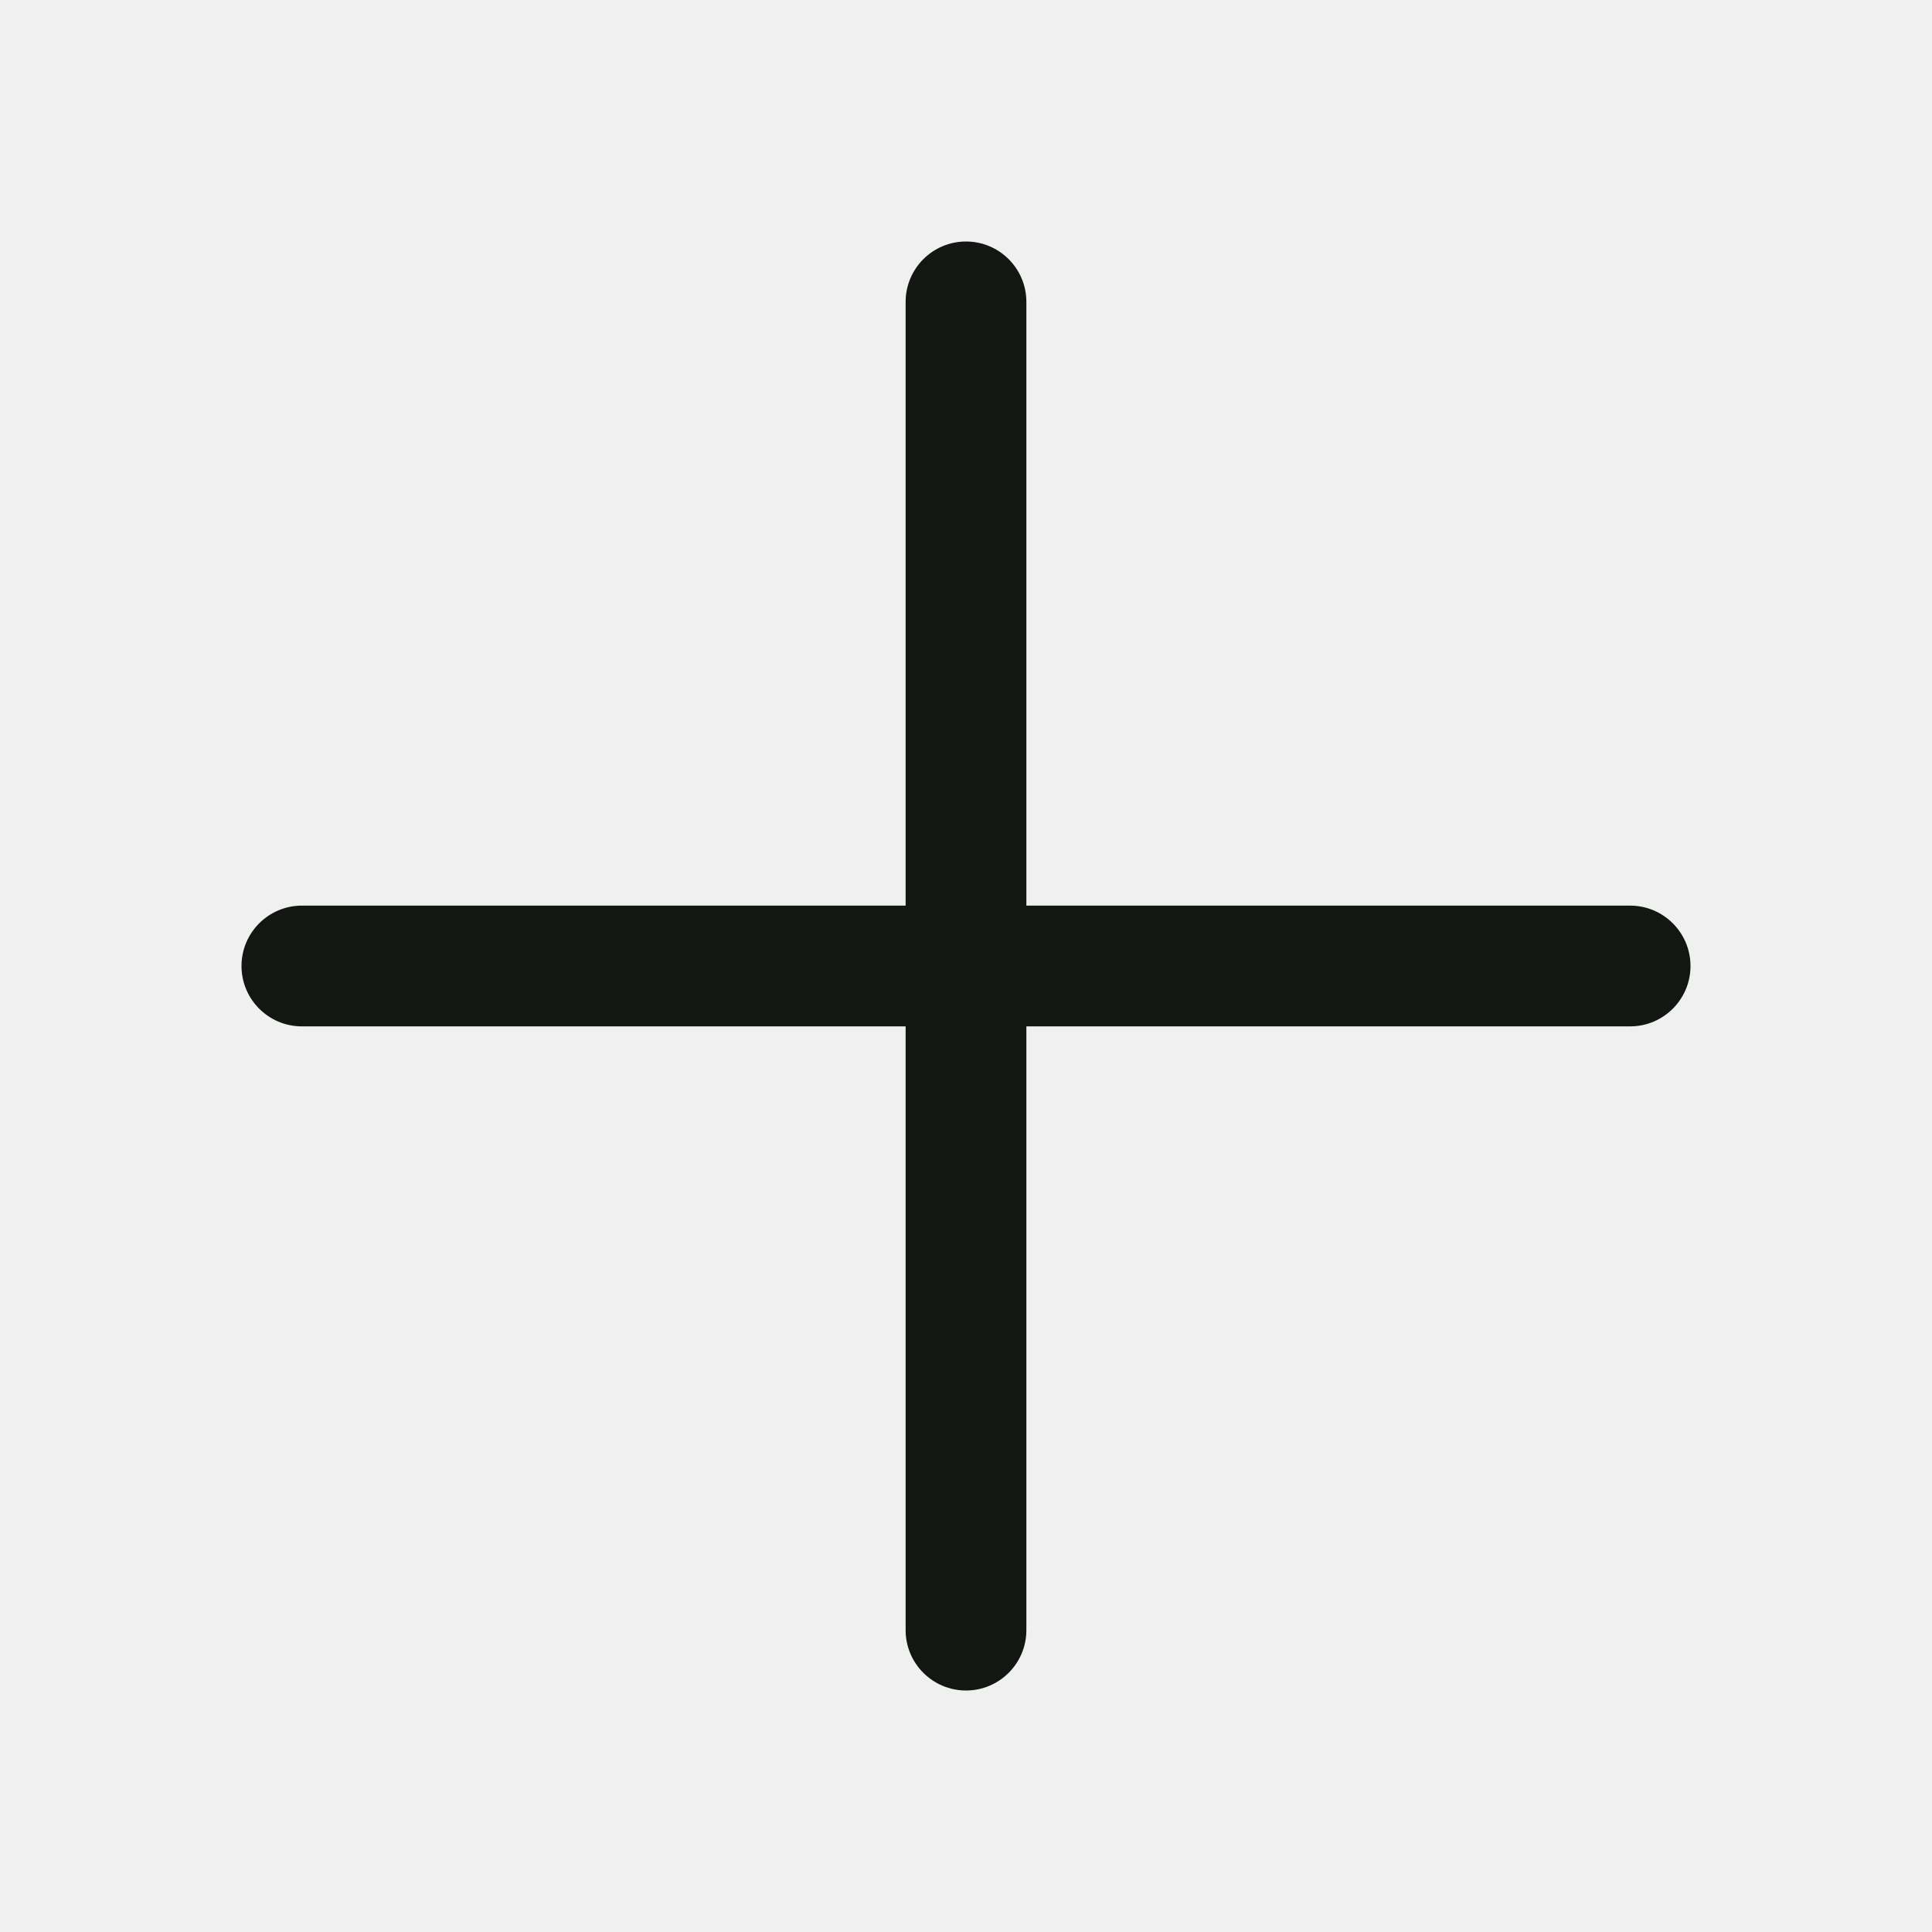
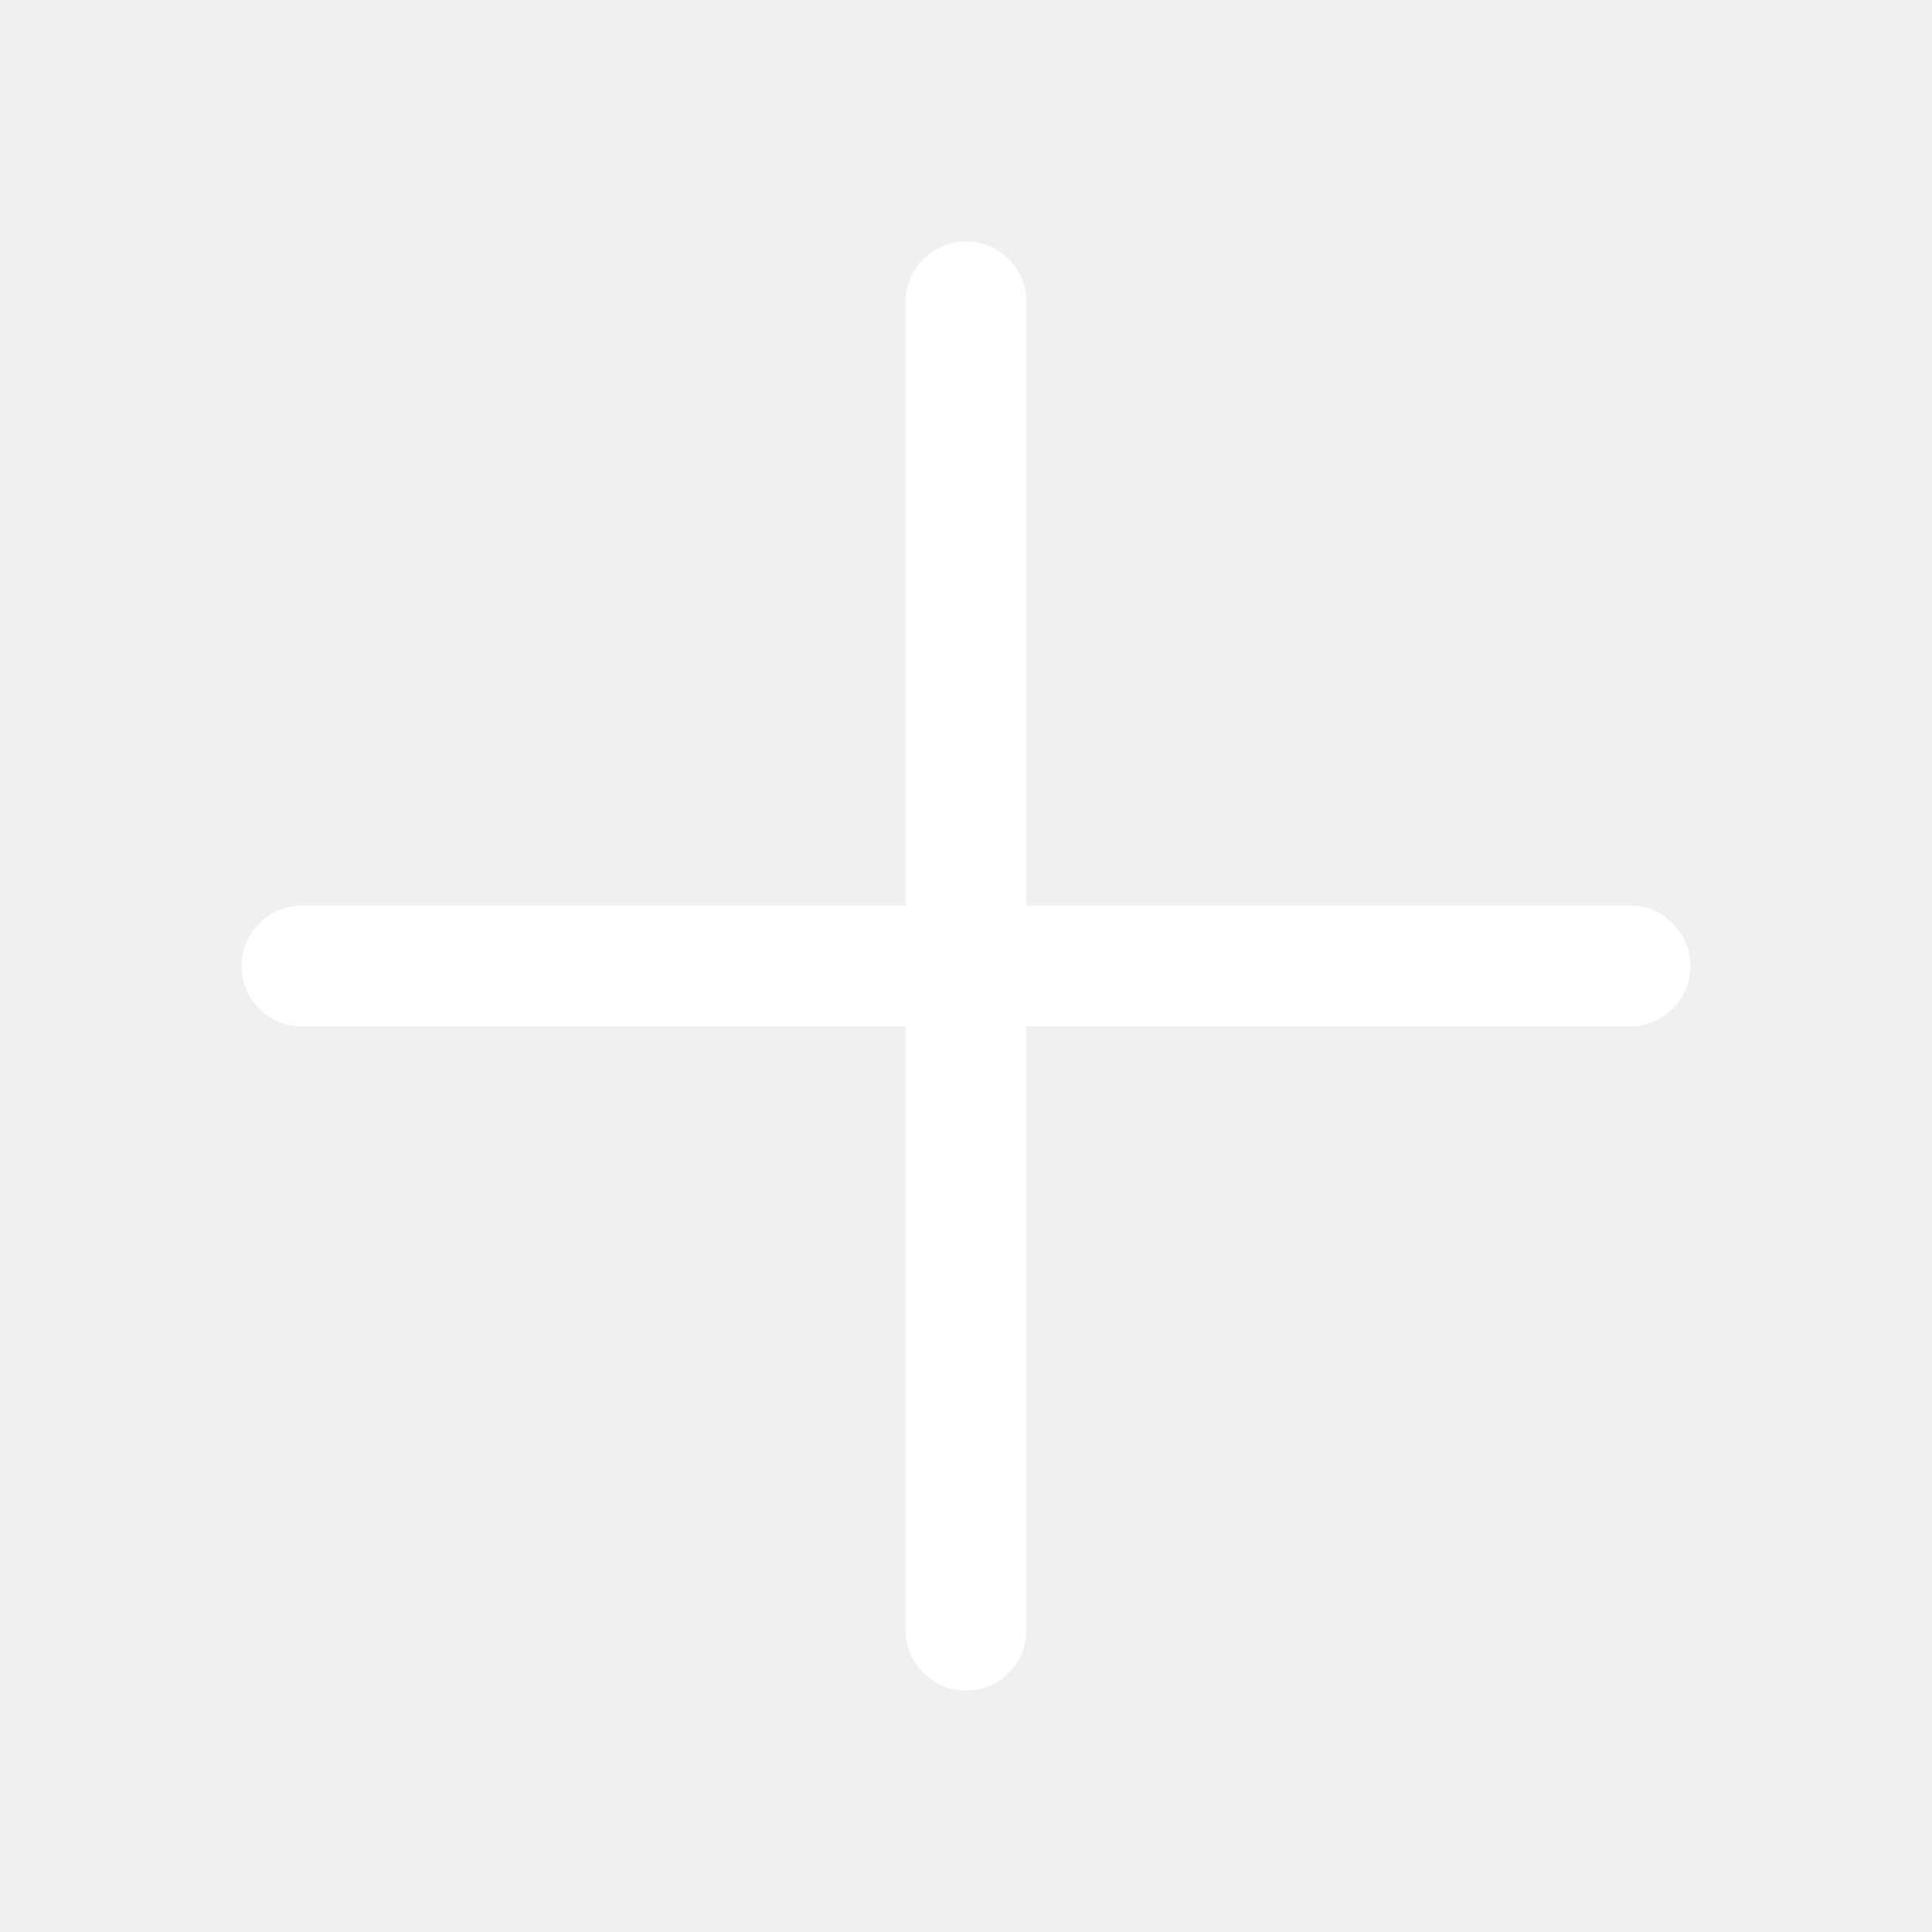
<svg xmlns="http://www.w3.org/2000/svg" width="24" height="24" viewBox="0 0 24 24" fill="none">
  <g clip-path="url(#clip0_36_1280)">
-     <path fill-rule="evenodd" clip-rule="evenodd" d="M21 12C21 12.414 20.664 12.75 20.25 12.75H12.75V20.25C12.75 20.664 12.414 21 12 21C11.586 21 11.25 20.664 11.25 20.25V12.75H3.75C3.336 12.75 3 12.414 3 12C3 11.586 3.336 11.25 3.75 11.25H11.25V3.75C11.25 3.336 11.586 3 12 3C12.414 3 12.75 3.336 12.75 3.75V11.25H20.25C20.664 11.25 21 11.586 21 12Z" fill="#121712" />
+     <path fill-rule="evenodd" clip-rule="evenodd" d="M21 12C21 12.414 20.664 12.75 20.25 12.75H12.75V20.25C12.75 20.664 12.414 21 12 21C11.586 21 11.25 20.664 11.25 20.25V12.75H3.75C3.336 12.75 3 12.414 3 12C3 11.586 3.336 11.25 3.75 11.25H11.25V3.75C11.25 3.336 11.586 3 12 3C12.414 3 12.75 3.336 12.75 3.75V11.25H20.25C20.664 11.25 21 11.586 21 12Z" fill="white" />
  </g>
  <defs>
    <clipPath id="clip0_36_1280">
      <rect width="24" height="24" fill="white" />
    </clipPath>
  </defs>
</svg>
